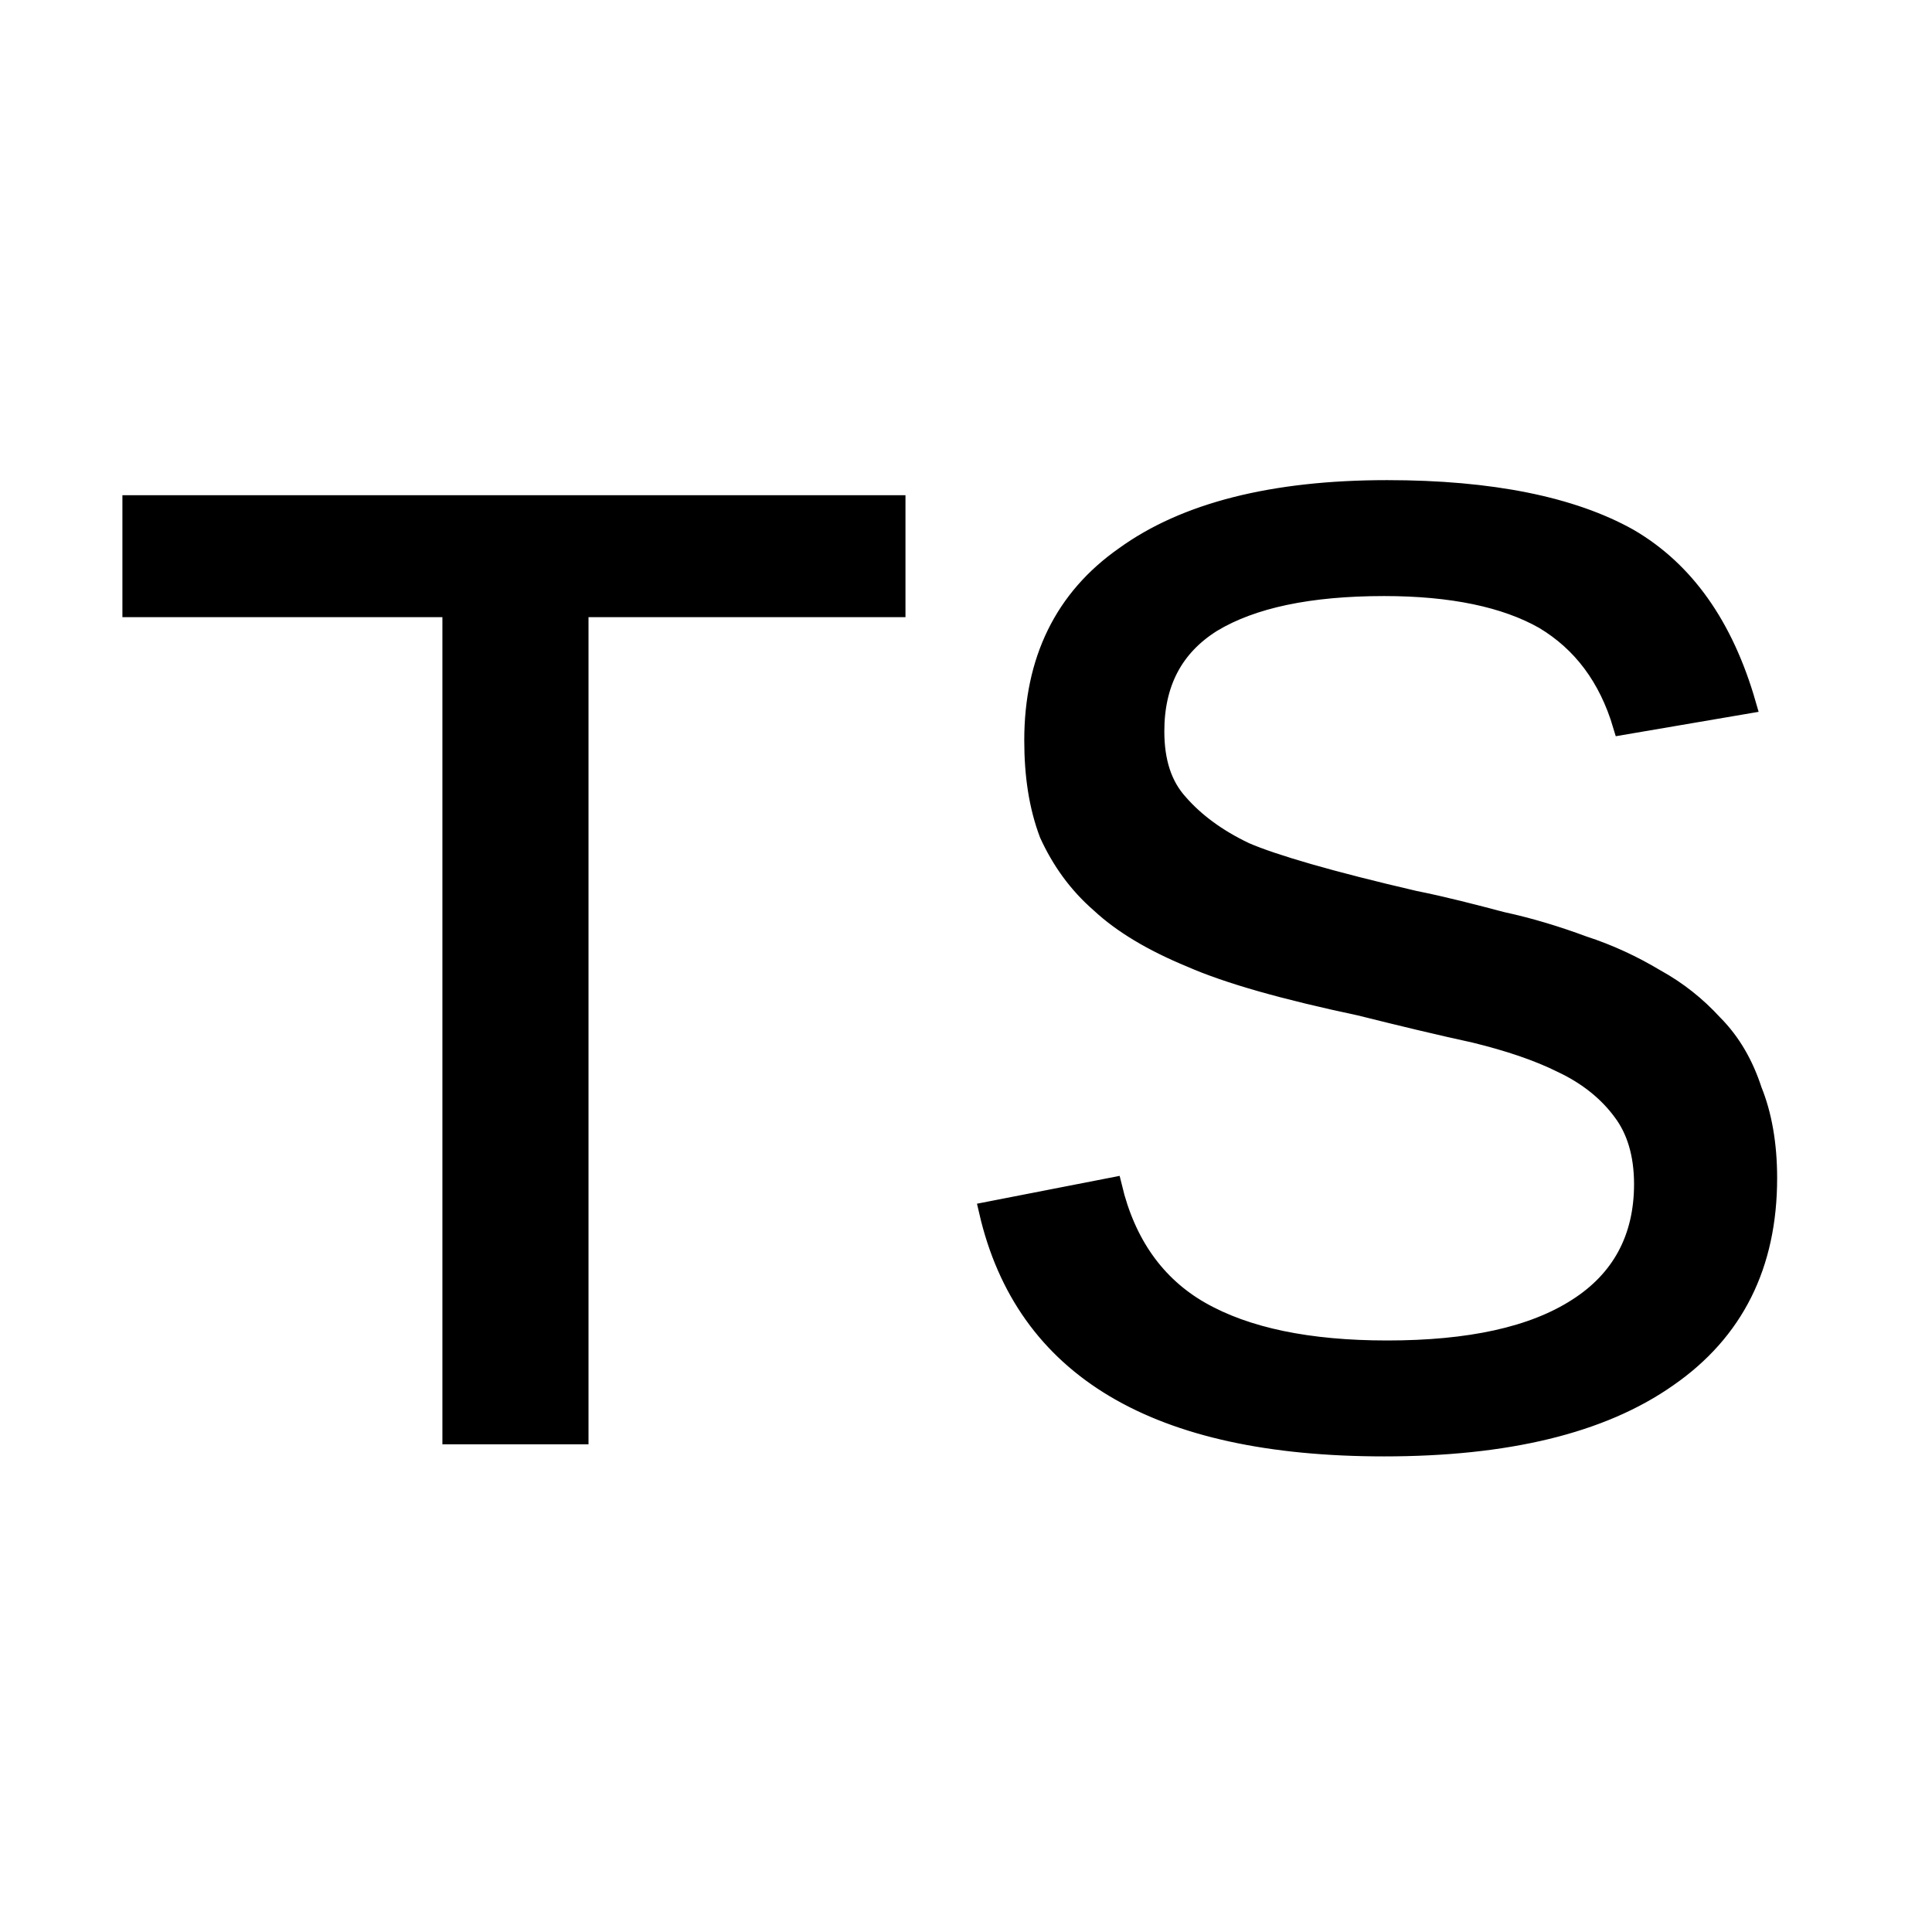
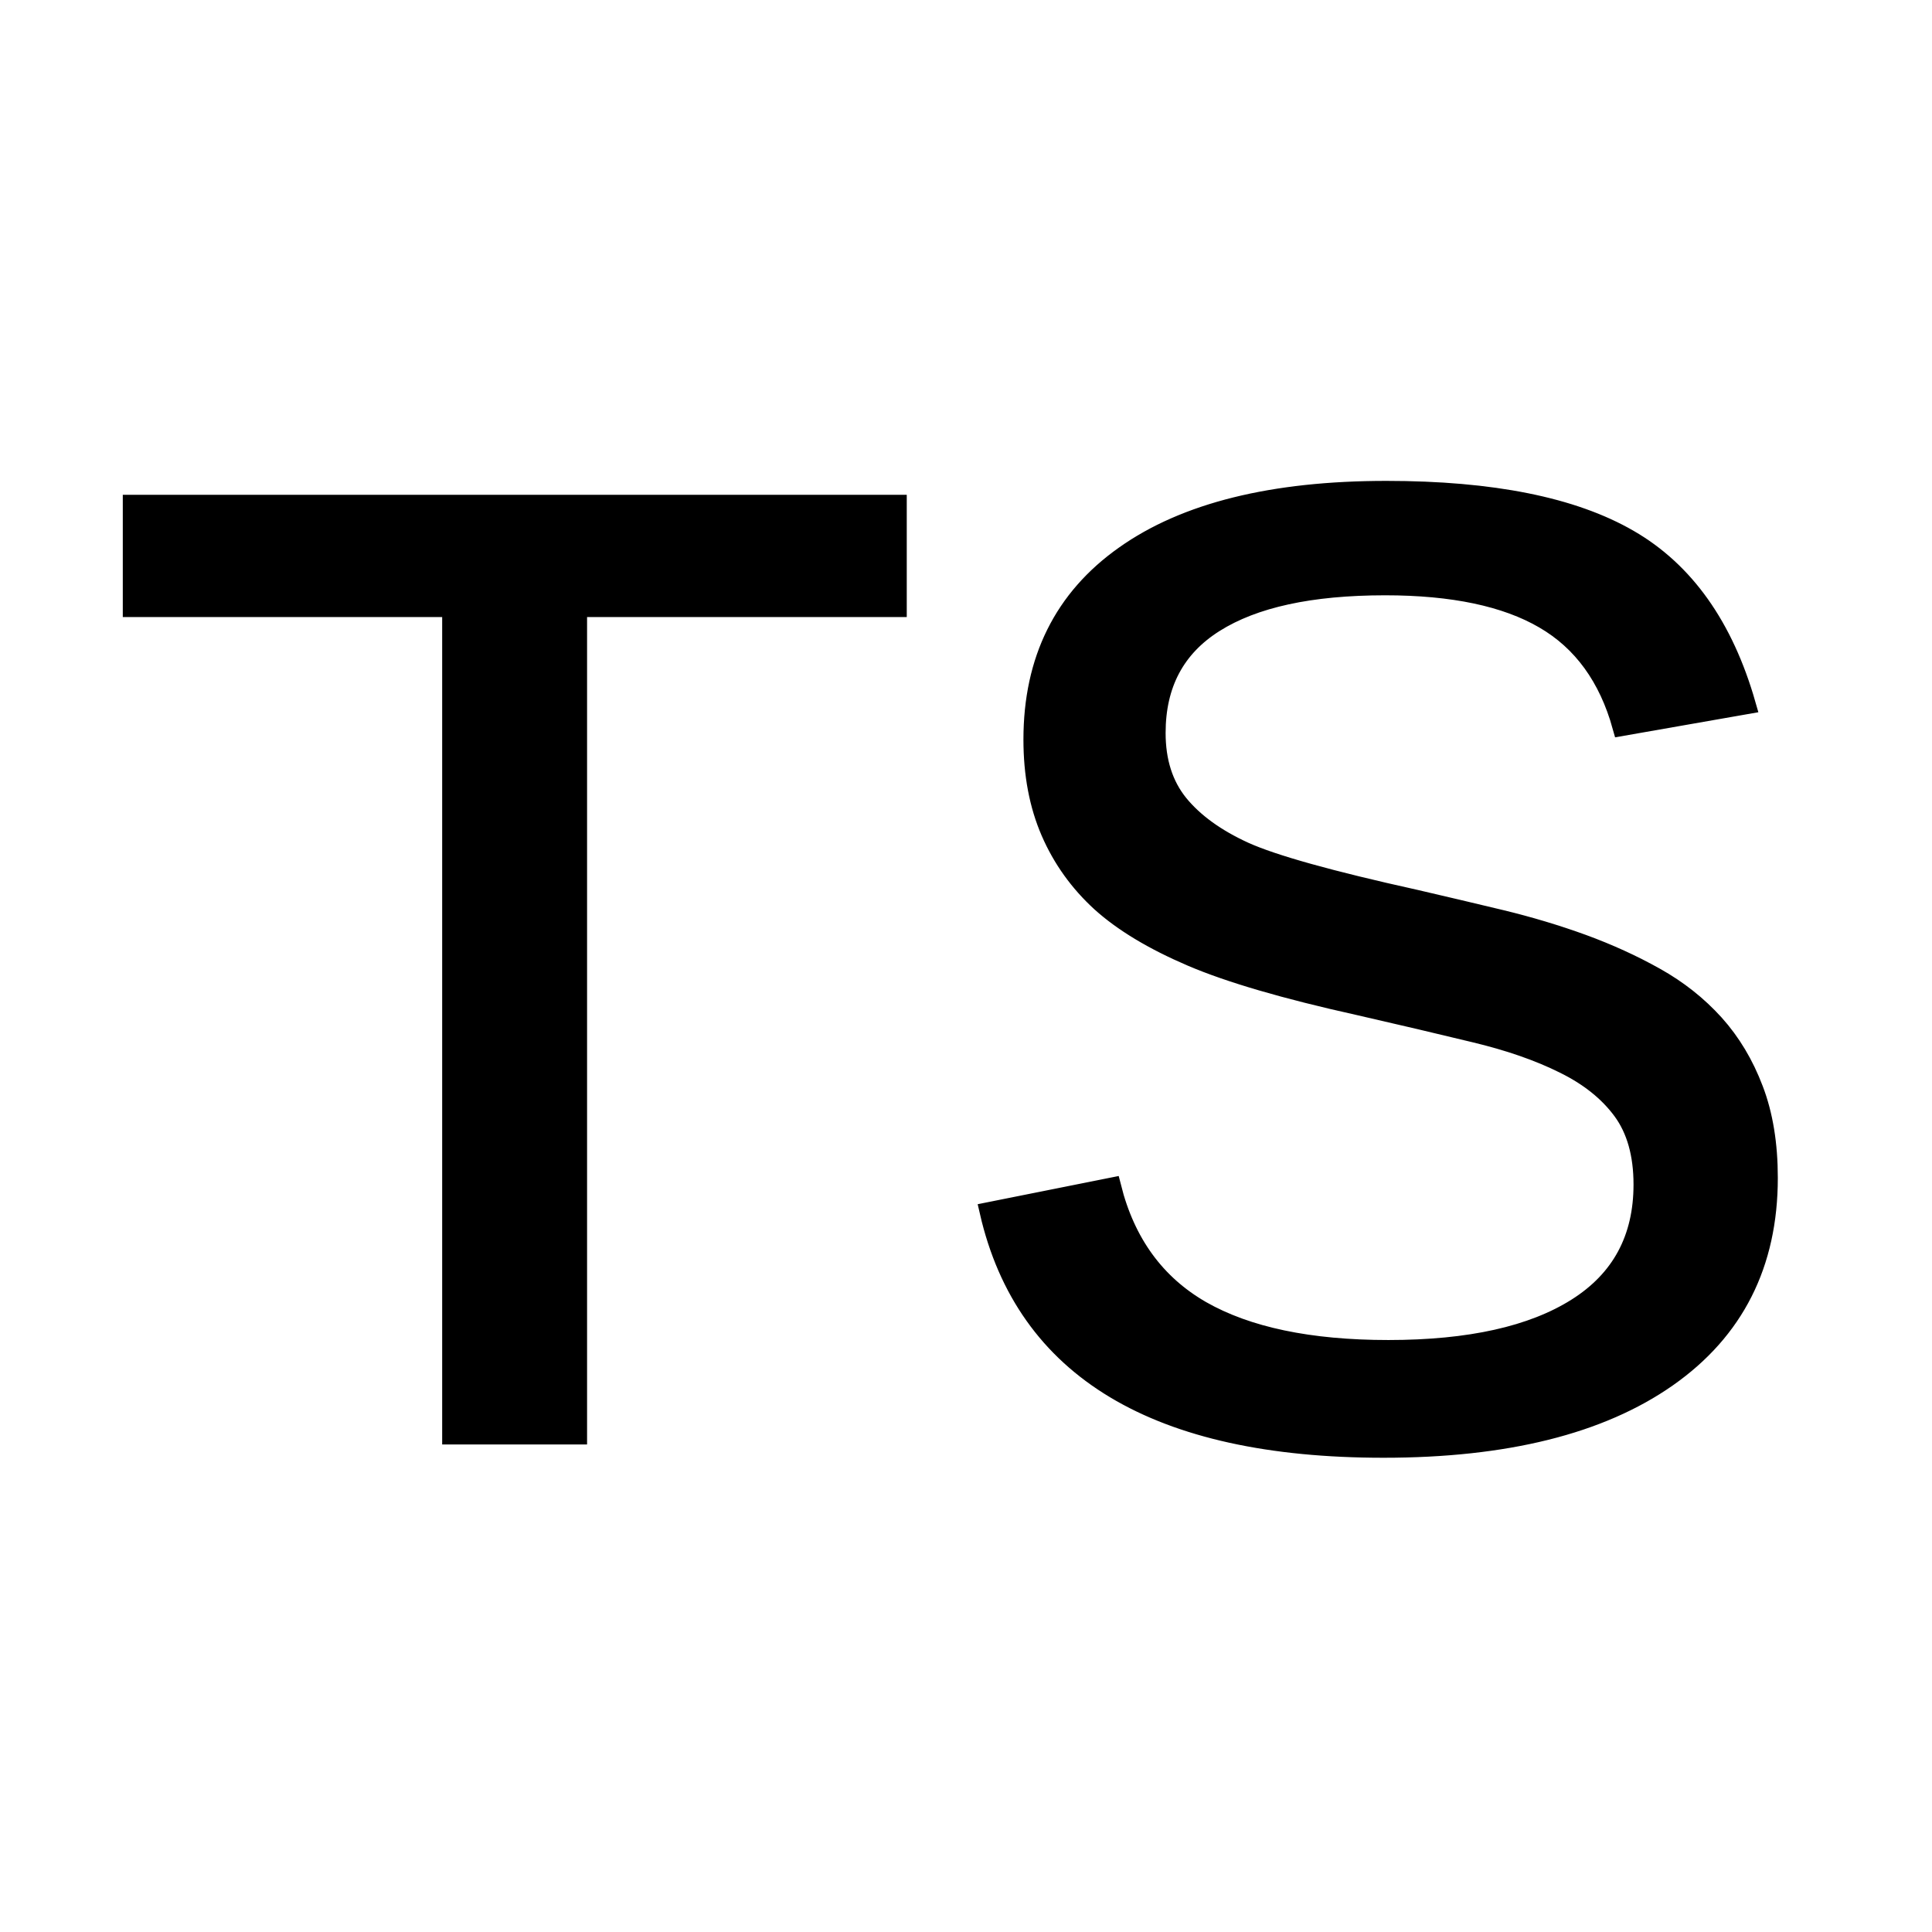
- <svg xmlns="http://www.w3.org/2000/svg" viewBox="0 0 10 10">
-   <text x="50%" y="50%" stroke="black" font-size="7" font-family="arial" stroke-width="0.1" dominant-baseline="central" text-anchor="middle">
+ <svg xmlns="http://www.w3.org/2000/svg" viewBox="0 0 100 100">
+   <text x="50%" y="50%" stroke="black" font-size="70" font-family="arial" stroke-width="1" dominant-baseline="central" text-anchor="middle">
        TS
    </text>
</svg>
